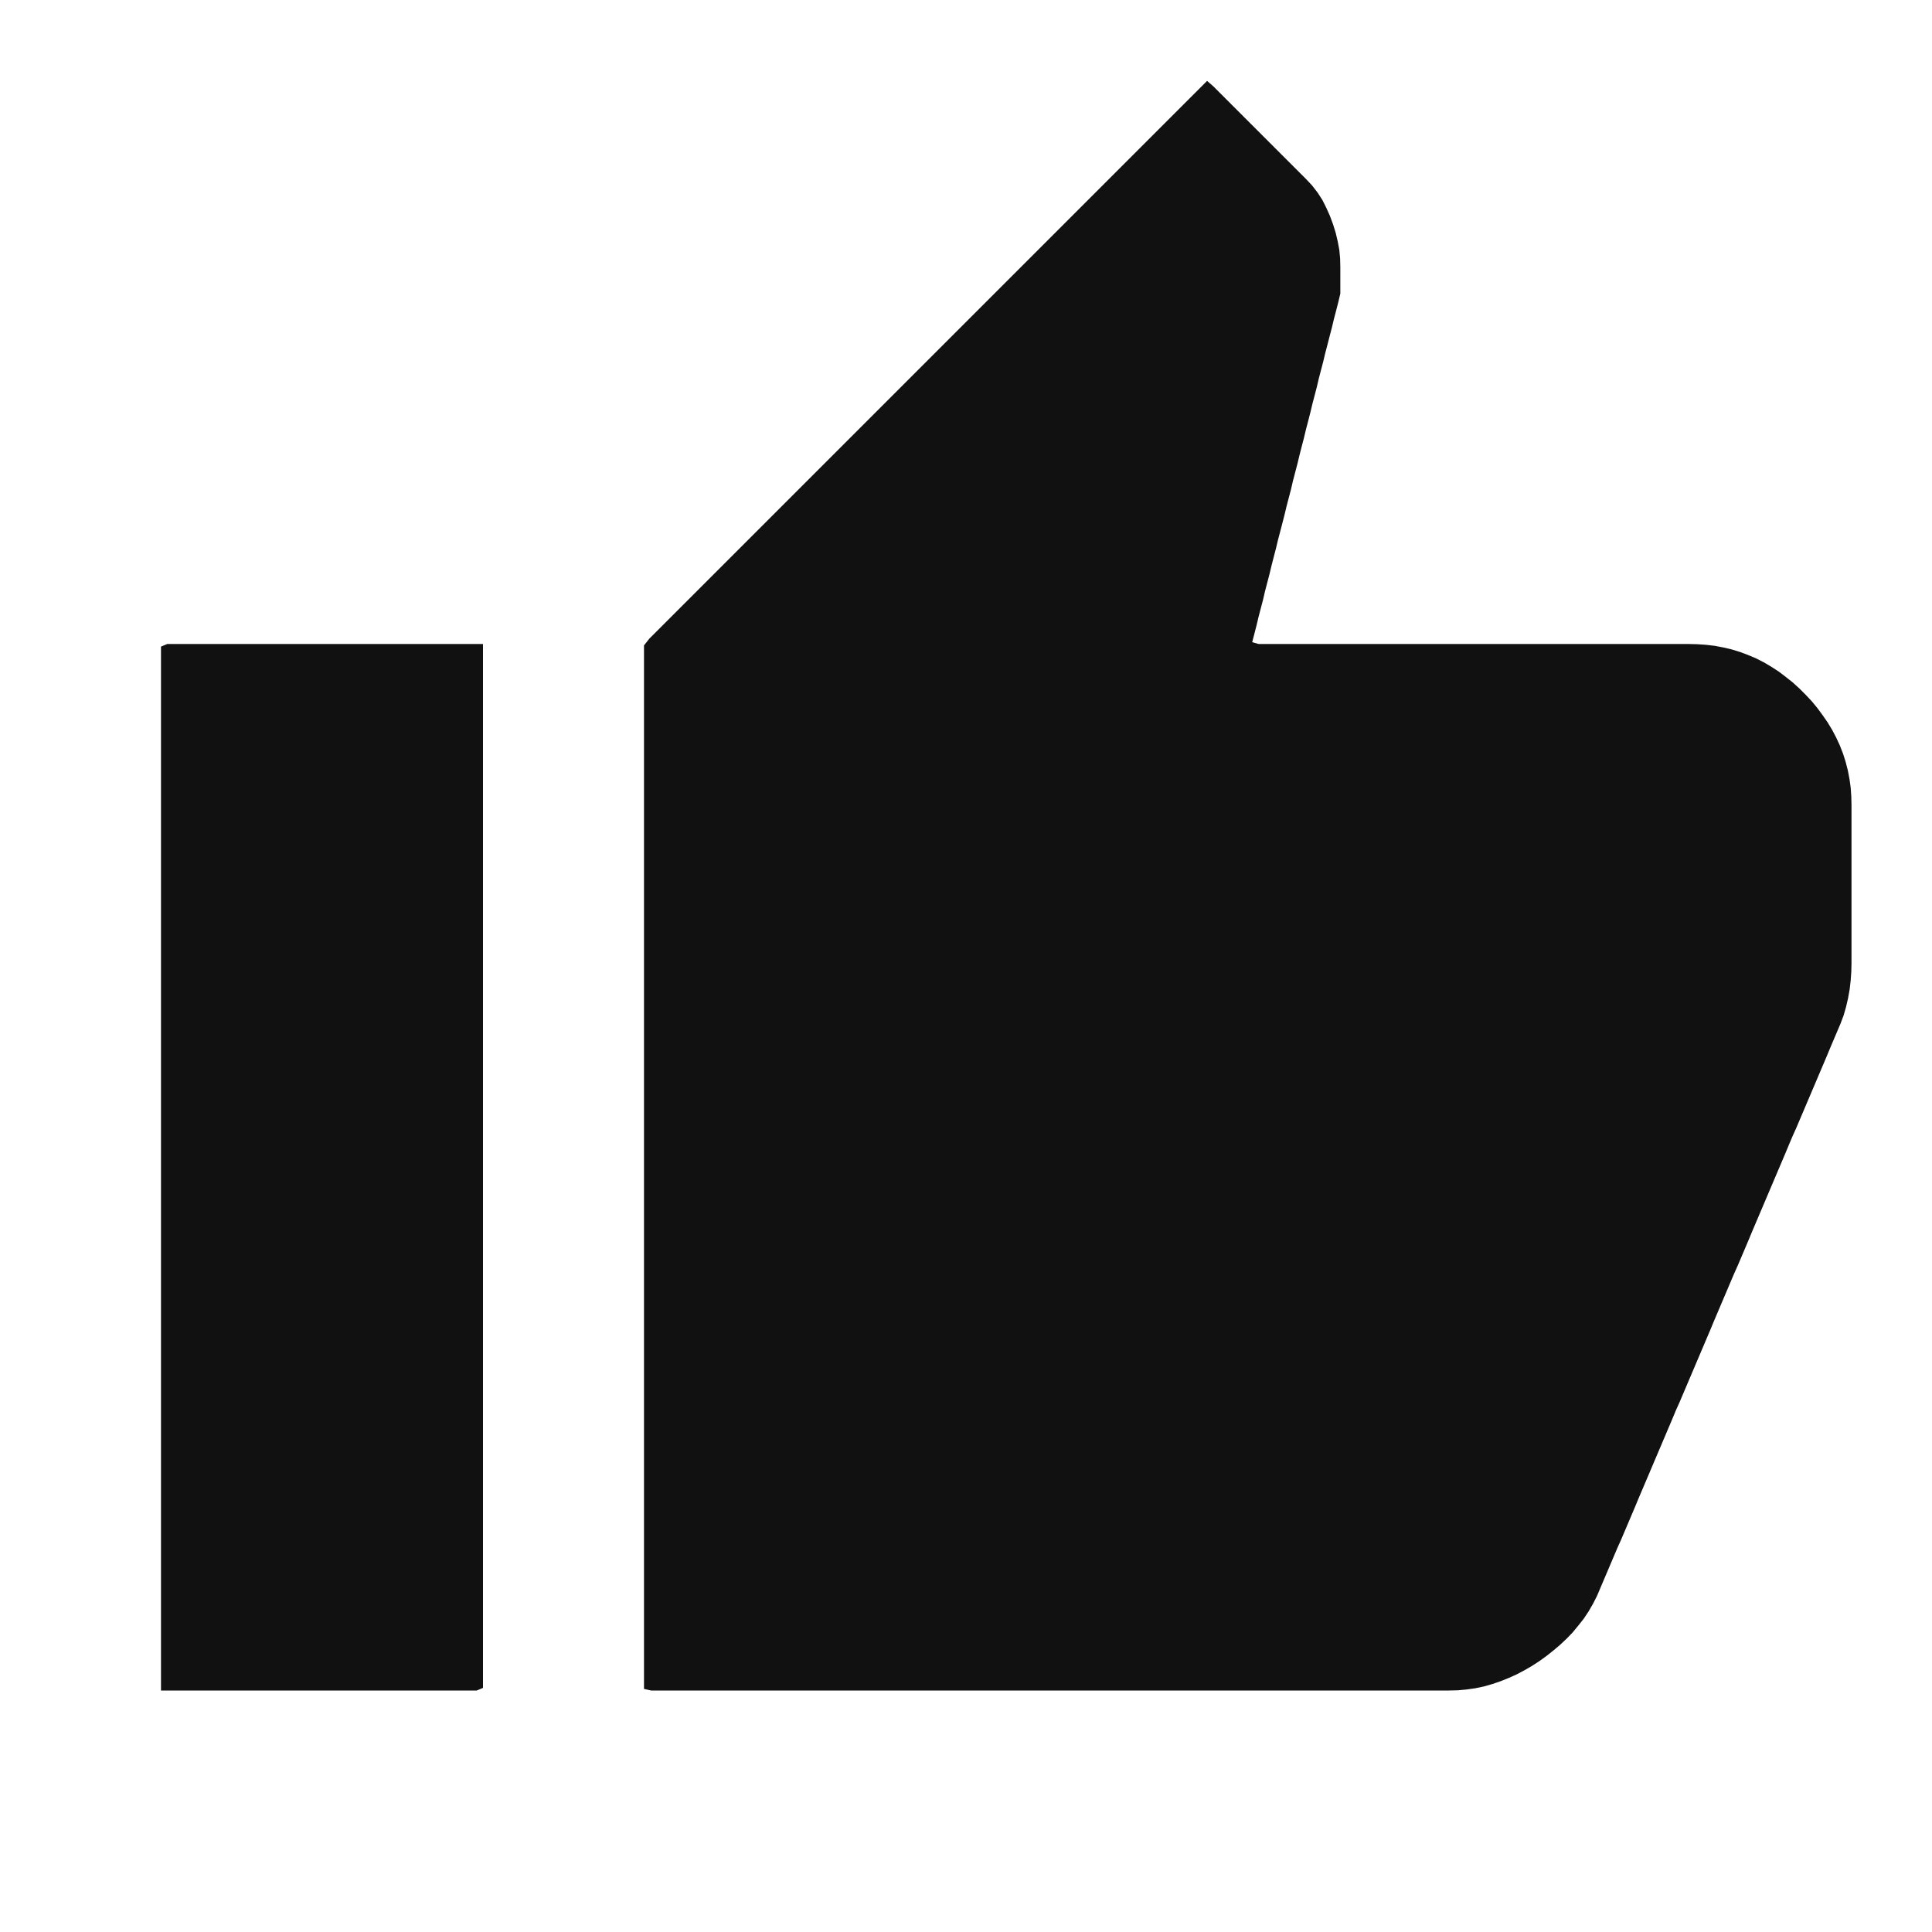
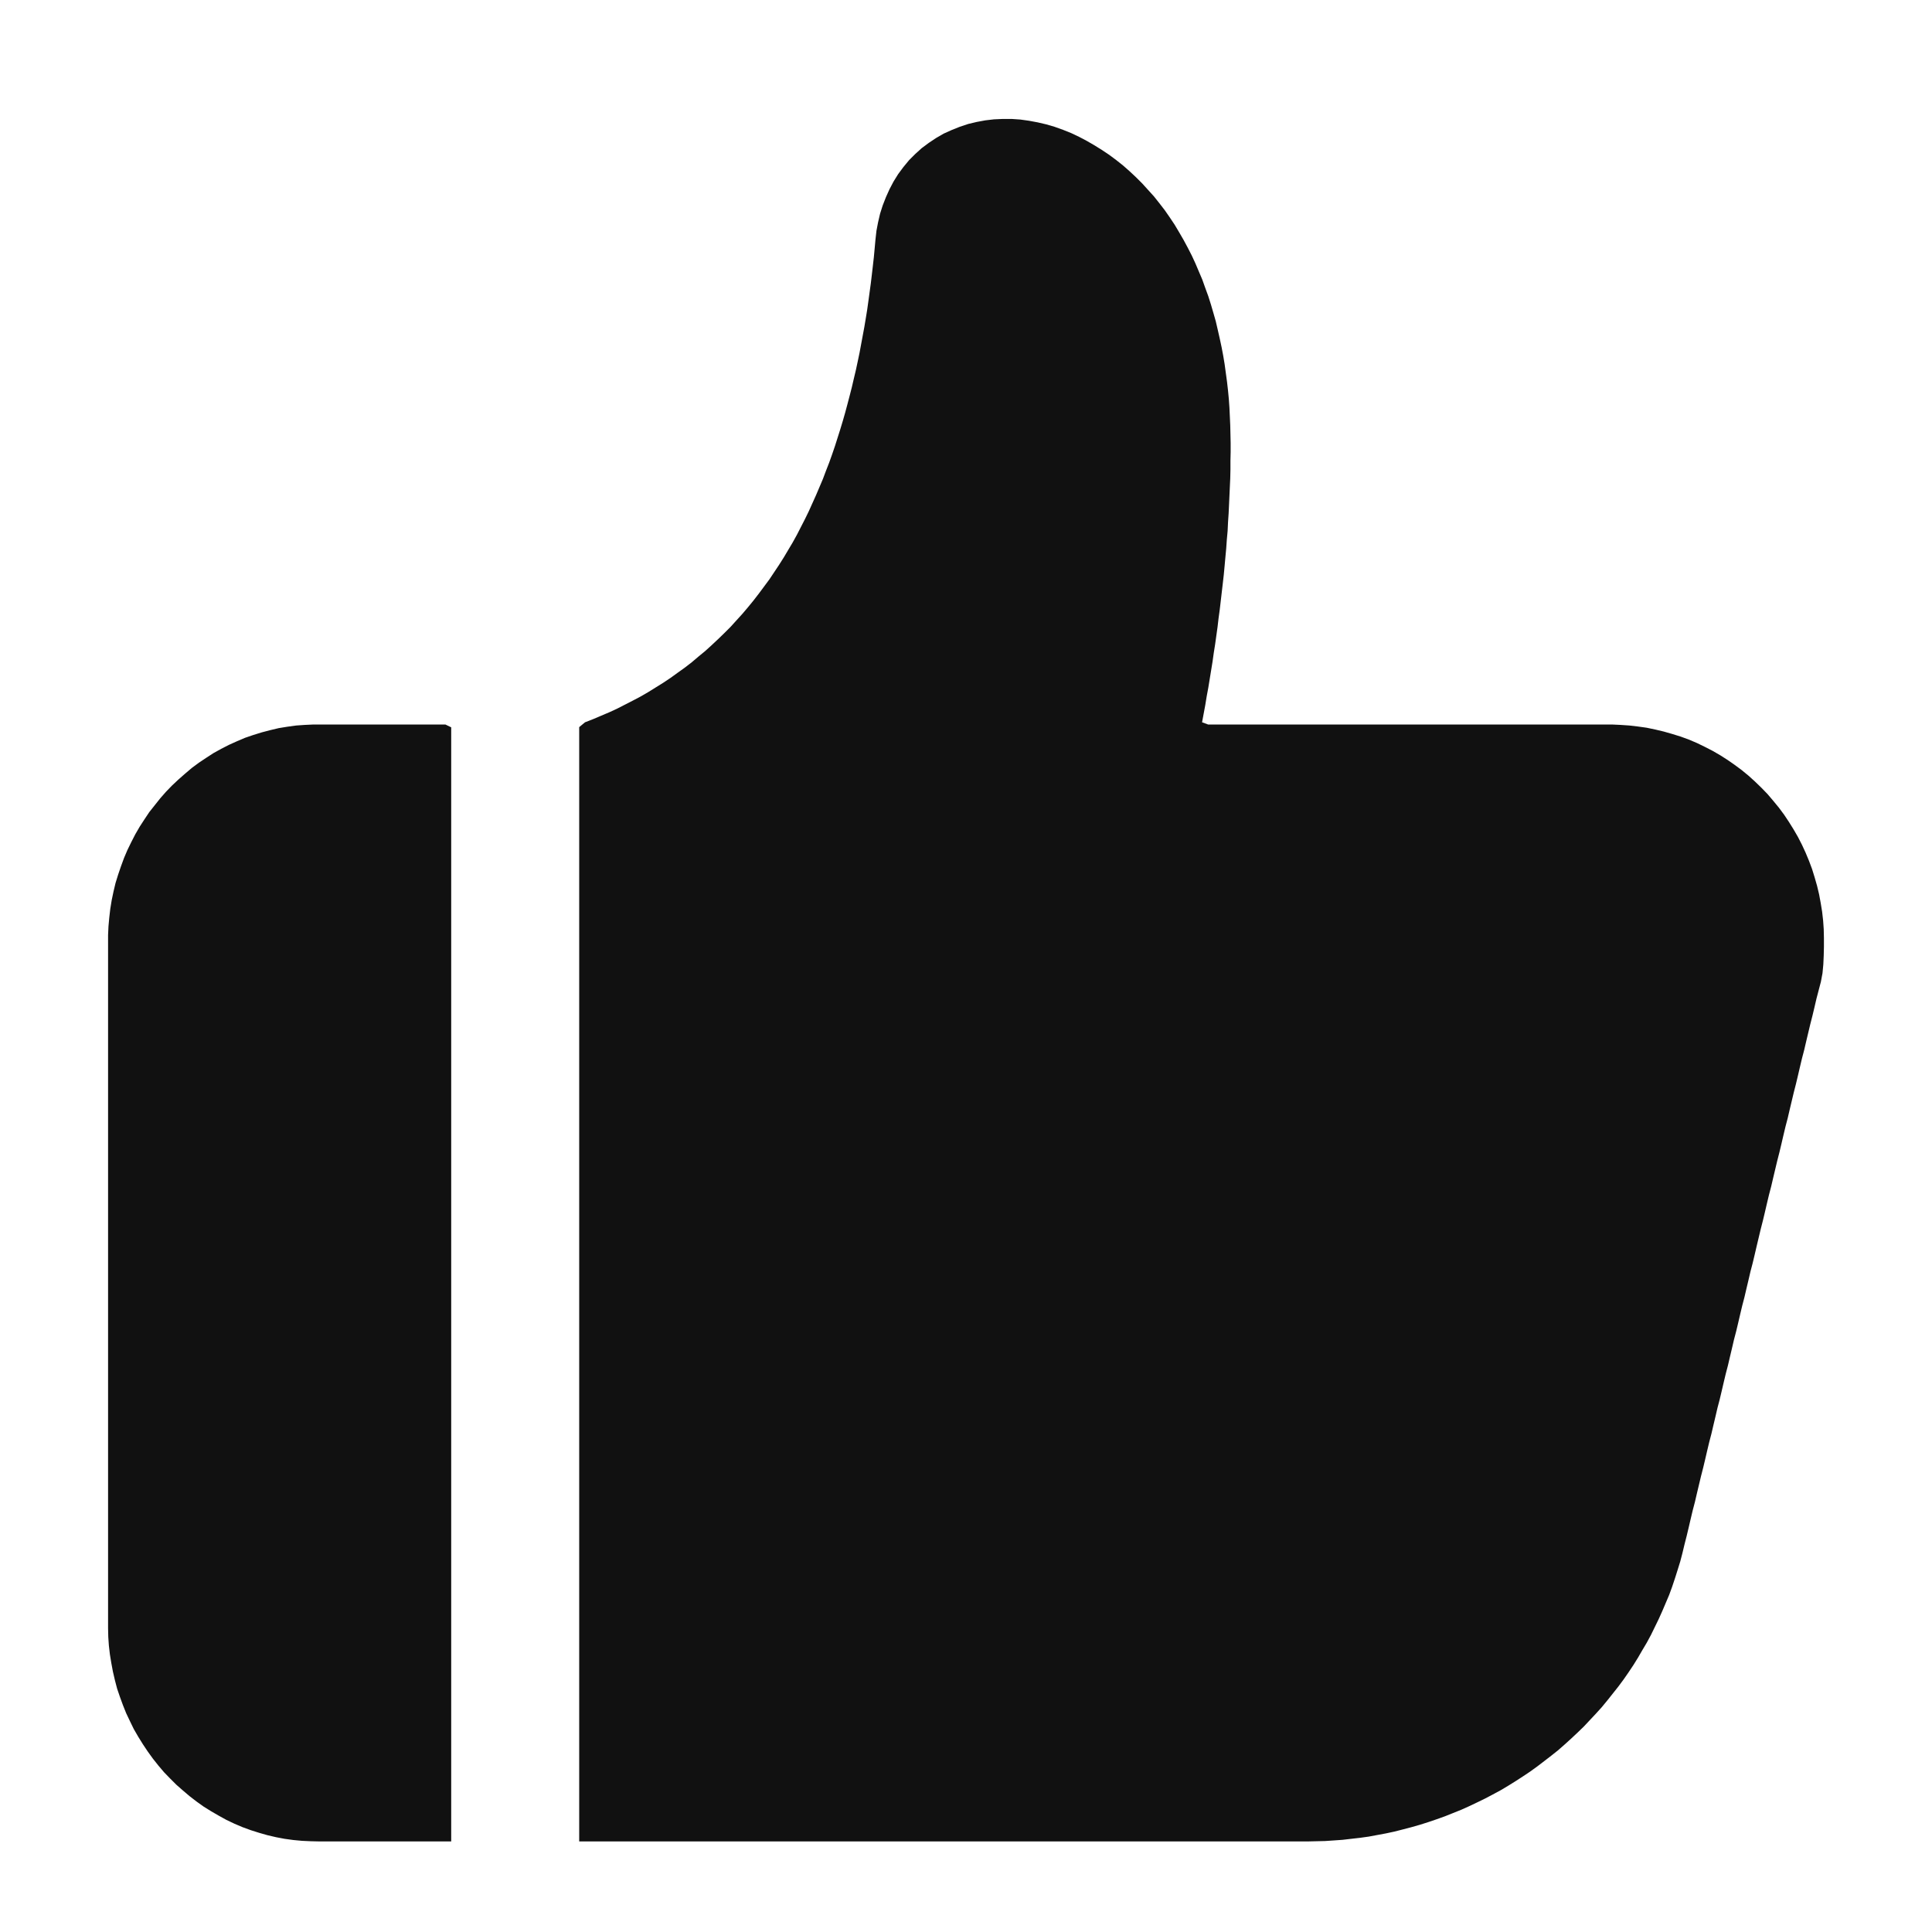
<svg xmlns="http://www.w3.org/2000/svg" width="22.0" height="22.0" viewBox="0 0 960.0 960.0">
-   <path d="M720.0 840.0L715.6 840.0L711.3 840.0L706.9 840.0L702.6 840.0L698.2 840.0L693.9 840.0L689.5 840.0L685.1 840.0L680.8 840.0L676.4 840.0L672.1 840.0L667.7 840.0L663.4 840.0L659.0 840.0L654.6 840.0L650.3 840.0L645.9 840.0L641.6 840.0L637.2 840.0L632.9 840.0L628.5 840.0L624.2 840.0L619.8 840.0L615.4 840.0L611.1 840.0L606.7 840.0L602.4 840.0L598.0 840.0L593.7 840.0L589.3 840.0L584.9 840.0L580.6 840.0L576.2 840.0L571.9 840.0L567.5 840.0L563.2 840.0L558.8 840.0L554.4 840.0L550.1 840.0L545.7 840.0L541.4 840.0L537.0 840.0L532.7 840.0L528.3 840.0L523.9 840.0L519.6 840.0L515.2 840.0L510.9 840.0L506.5 840.0L502.2 840.0L497.8 840.0L493.4 840.0L489.1 840.0L484.7 840.0L480.4 840.0L476.0 840.0L471.7 840.0L467.3 840.0L462.9 840.0L458.6 840.0L454.2 840.0L449.9 840.0L445.5 840.0L441.2 840.0L436.8 840.0L432.5 840.0L428.1 840.0L423.7 840.0L419.4 840.0L415.0 840.0L410.7 840.0L406.3 840.0L402.0 840.0L397.6 840.0L393.2 840.0L388.9 840.0L384.5 840.0L380.2 840.0L375.8 840.0L371.5 840.0L367.1 840.0L362.7 840.0L358.4 840.0L354.0 840.0L349.7 840.0L345.3 840.0L341.0 840.0L336.6 840.0L332.2 840.0L327.9 840.0L323.5 840.0L320.0 839.2L320.0 834.8L320.0 830.5L320.0 826.1L320.0 821.7L320.0 817.4L320.0 813.0L320.0 808.7L320.0 804.3L320.0 800.0L320.0 795.6L320.0 791.2L320.0 786.9L320.0 782.5L320.0 778.2L320.0 773.8L320.0 769.5L320.0 765.1L320.0 760.8L320.0 756.4L320.0 752.0L320.0 747.7L320.0 743.3L320.0 739.0L320.0 734.6L320.0 730.3L320.0 725.9L320.0 721.5L320.0 717.2L320.0 712.8L320.0 708.5L320.0 704.1L320.0 699.8L320.0 695.4L320.0 691.0L320.0 686.7L320.0 682.3L320.0 678.0L320.0 673.6L320.0 669.3L320.0 664.9L320.0 660.5L320.0 656.2L320.0 651.8L320.0 647.5L320.0 643.1L320.0 638.8L320.0 634.4L320.0 630.0L320.0 625.7L320.0 621.3L320.0 617.0L320.0 612.6L320.0 608.3L320.0 603.9L320.0 599.5L320.0 595.2L320.0 590.8L320.0 586.5L320.0 582.1L320.0 577.8L320.0 573.4L320.0 569.1L320.0 564.7L320.0 560.3L320.0 556.0L320.0 551.6L320.0 547.3L320.0 542.9L320.0 538.6L320.0 534.2L320.0 529.8L320.0 525.5L320.0 521.1L320.0 516.8L320.0 512.4L320.0 508.1L320.0 503.7L320.0 499.3L320.0 495.0L320.0 490.6L320.0 486.3L320.0 481.9L320.0 477.6L320.0 473.2L320.0 468.8L320.0 464.5L320.0 460.1L320.0 455.8L320.0 451.4L320.0 447.1L320.0 442.7L320.0 438.3L320.0 434.0L320.0 429.6L320.0 425.3L320.0 420.9L320.0 416.6L320.0 412.2L320.0 407.8L320.0 403.5L320.0 399.1L320.0 394.8L320.0 390.4L320.0 386.1L320.0 381.7L320.0 377.4L320.0 373.0L320.0 368.6L320.0 364.3L320.0 359.9L320.0 355.6L320.0 351.2L320.0 346.9L320.0 342.5L320.0 338.1L320.0 333.8L320.0 329.4L320.0 325.1L320.0 320.7L322.6 317.4L325.7 314.3L328.7 311.3L331.8 308.2L334.9 305.1L338.0 302.0L341.1 298.9L344.1 295.9L347.2 292.8L350.3 289.7L353.4 286.6L356.5 283.5L359.5 280.5L362.6 277.4L365.7 274.3L368.8 271.2L371.9 268.1L374.9 265.1L378.0 262.0L381.1 258.9L384.2 255.8L387.3 252.7L390.4 249.6L393.4 246.6L396.5 243.5L399.6 240.4L402.7 237.3L405.8 234.2L408.8 231.2L411.9 228.1L415.0 225.0L418.1 221.9L421.2 218.8L424.2 215.8L427.3 212.7L430.4 209.6L433.5 206.5L436.6 203.4L439.6 200.4L442.7 197.3L445.8 194.2L448.9 191.1L452.0 188.0L455.0 185.0L458.1 181.9L461.2 178.8L464.3 175.7L467.4 172.6L470.5 169.5L473.5 166.5L476.6 163.4L479.7 160.3L482.8 157.2L485.9 154.1L488.9 151.1L492.0 148.0L495.1 144.9L498.2 141.8L501.3 138.7L504.3 135.7L507.4 132.6L510.5 129.5L513.6 126.4L516.7 123.3L519.7 120.3L522.8 117.2L525.9 114.1L529.0 111.0L532.1 107.9L535.1 104.9L538.2 101.8L541.3 98.7L544.4 95.6L547.5 92.5L550.6 89.4L553.6 86.4L556.7 83.3L559.8 80.2L562.9 77.1L566.0 74.0L569.0 71.0L572.1 67.9L575.2 64.8L578.3 61.7L581.4 58.6L584.4 55.6L587.5 52.5L590.6 49.4L593.7 46.3L596.8 43.2L599.8 40.2L602.9 42.9L606.0 46.0L609.1 49.1L612.2 52.2L615.2 55.2L618.3 58.3L621.4 61.4L624.5 64.5L627.6 67.6L630.7 70.7L633.7 73.7L636.8 76.8L639.9 79.9L643.0 83.0L646.1 86.1L649.1 89.1L652.0 92.2L654.7 95.7L657.1 99.4L659.0 103.2L660.8 107.2L662.4 111.5L663.7 115.7L664.7 119.9L665.5 124.2L665.9 128.5L666.0 132.8L666.0 137.2L666.0 141.5L666.0 145.9L665.0 150.1L663.9 154.4L662.8 158.6L661.8 162.8L660.7 167.0L659.6 171.3L658.5 175.5L657.5 179.7L656.4 183.9L655.3 188.1L654.3 192.4L653.2 196.6L652.1 200.8L651.1 205.0L650.0 209.3L648.9 213.5L647.9 217.7L646.8 221.9L645.7 226.2L644.7 230.4L643.6 234.6L642.5 238.8L641.5 243.1L640.4 247.3L639.3 251.5L638.3 255.7L637.2 260.0L636.1 264.2L635.0 268.4L634.0 272.6L632.9 276.8L631.8 281.1L630.8 285.3L629.7 289.5L628.6 293.7L627.6 298.0L626.5 302.2L625.4 306.4L624.4 310.6L623.3 314.9L622.2 319.1L625.4 320.0L629.8 320.0L634.1 320.0L638.5 320.0L642.8 320.0L647.2 320.0L651.6 320.0L655.9 320.0L660.3 320.0L664.6 320.0L669.0 320.0L673.3 320.0L677.7 320.0L682.1 320.0L686.4 320.0L690.8 320.0L695.1 320.0L699.5 320.0L703.8 320.0L708.2 320.0L712.6 320.0L716.9 320.0L721.3 320.0L725.6 320.0L730.0 320.0L734.3 320.0L738.7 320.0L743.0 320.0L747.4 320.0L751.8 320.0L756.1 320.0L760.5 320.0L764.8 320.0L769.2 320.0L773.5 320.0L777.9 320.0L782.3 320.0L786.6 320.0L791.0 320.0L795.3 320.0L799.7 320.0L804.0 320.0L808.4 320.0L812.8 320.0L817.1 320.0L821.5 320.0L825.8 320.0L830.2 320.0L834.5 320.0L838.9 320.0L843.3 320.1L847.7 320.4L852.0 320.9L856.2 321.7L860.5 322.7L864.7 324.0L868.7 325.5L872.7 327.2L876.6 329.2L880.3 331.4L884.0 333.8L887.4 336.4L890.8 339.1L894.1 342.1L897.3 345.3L900.3 348.5L903.1 351.9L905.6 355.3L908.1 358.9L910.4 362.7L912.4 366.5L914.2 370.4L915.8 374.5L917.1 378.6L918.2 382.9L919.0 387.1L919.6 391.4L919.9 395.8L920.0 400.2L920.0 404.6L920.0 408.9L920.0 413.3L920.0 417.6L920.0 422.0L920.0 426.3L920.0 430.7L920.0 435.1L920.0 439.4L920.0 443.8L920.0 448.1L920.0 452.5L920.0 456.8L920.0 461.2L920.0 465.6L920.0 469.9L920.0 474.3L920.0 478.6L919.9 482.8L919.6 487.1L919.1 491.5L918.3 496.0L917.3 500.3L916.1 504.5L914.6 508.5L912.9 512.5L911.2 516.5L909.5 520.5L907.8 524.6L906.1 528.6L904.4 532.6L902.7 536.6L901.0 540.6L899.3 544.6L897.6 548.6L895.9 552.6L894.2 556.6L892.5 560.6L890.7 564.6L889.0 568.6L887.3 572.7L885.6 576.7L883.9 580.7L882.2 584.7L880.5 588.7L878.8 592.7L877.1 596.7L875.4 600.7L873.7 604.7L872.0 608.7L870.3 612.7L868.6 616.8L866.9 620.8L865.2 624.8L863.5 628.8L861.7 632.8L860.0 636.8L858.3 640.8L856.6 644.8L854.9 648.8L853.2 652.8L851.5 656.8L849.8 660.9L848.1 664.9L846.4 668.9L844.7 672.9L843.0 676.9L841.3 680.9L839.6 684.9L837.9 688.9L836.2 692.9L834.5 696.9L832.7 700.9L831.0 705.0L829.3 709.0L827.6 713.0L825.9 717.0L824.2 721.0L822.5 725.0L820.8 729.0L819.1 733.0L817.4 737.0L815.7 741.0L814.0 745.0L812.3 749.1L810.6 753.1L808.9 757.1L807.2 761.1L805.5 765.1L803.7 769.1L802.0 773.1L800.3 777.1L798.6 781.1L796.9 785.1L795.2 789.1L793.5 793.1L791.5 797.0L789.3 800.8L786.9 804.4L784.2 807.8L781.4 811.2L778.4 814.3L775.2 817.3L771.9 820.1L768.5 822.8L764.9 825.4L761.2 827.8L757.4 830.0L753.6 832.0L749.6 833.8L745.6 835.4L741.5 836.8L737.3 838.0L733.0 838.9L728.7 839.5L724.4 839.9L720.0 840.0ZM240.0 320.0L240.0 324.4L240.0 328.7L240.0 333.1L240.0 337.4L240.0 341.8L240.0 346.2L240.0 350.5L240.0 354.9L240.0 359.2L240.0 363.6L240.0 367.9L240.0 372.3L240.0 376.7L240.0 381.0L240.0 385.4L240.0 389.7L240.0 394.1L240.0 398.5L240.0 402.8L240.0 407.2L240.0 411.5L240.0 415.9L240.0 420.3L240.0 424.6L240.0 429.0L240.0 433.3L240.0 437.7L240.0 442.1L240.0 446.4L240.0 450.8L240.0 455.1L240.0 459.5L240.0 463.8L240.0 468.2L240.0 472.6L240.0 476.9L240.0 481.3L240.0 485.6L240.0 490.0L240.0 494.4L240.0 498.7L240.0 503.1L240.0 507.4L240.0 511.8L240.0 516.2L240.0 520.5L240.0 524.9L240.0 529.2L240.0 533.6L240.0 537.9L240.0 542.3L240.0 546.7L240.0 551.0L240.0 555.4L240.0 559.7L240.0 564.1L240.0 568.5L240.0 572.8L240.0 577.2L240.0 581.5L240.0 585.9L240.0 590.3L240.0 594.6L240.0 599.0L240.0 603.3L240.0 607.7L240.0 612.1L240.0 616.4L240.0 620.8L240.0 625.1L240.0 629.5L240.0 633.8L240.0 638.2L240.0 642.6L240.0 646.9L240.0 651.3L240.0 655.6L240.0 660.0L240.0 664.4L240.0 668.7L240.0 673.1L240.0 677.4L240.0 681.8L240.0 686.2L240.0 690.5L240.0 694.9L240.0 699.2L240.0 703.6L240.0 707.9L240.0 712.3L240.0 716.7L240.0 721.0L240.0 725.4L240.0 729.7L240.0 734.1L240.0 738.5L240.0 742.8L240.0 747.2L240.0 751.5L240.0 755.9L240.0 760.3L240.0 764.6L240.0 769.0L240.0 773.3L240.0 777.7L240.0 782.1L240.0 786.4L240.0 790.8L240.0 795.1L240.0 799.5L240.0 803.8L240.0 808.2L240.0 812.6L240.0 816.9L240.0 821.3L240.0 825.6L240.0 830.0L240.0 834.4L240.0 838.7L236.9 840.0L232.6 840.0L228.2 840.0L223.8 840.0L219.5 840.0L215.1 840.0L210.8 840.0L206.4 840.0L202.1 840.0L197.7 840.0L193.3 840.0L189.0 840.0L184.6 840.0L180.3 840.0L175.9 840.0L171.5 840.0L167.2 840.0L162.8 840.0L158.5 840.0L154.1 840.0L149.7 840.0L145.4 840.0L141.0 840.0L136.7 840.0L132.3 840.0L127.9 840.0L123.6 840.0L119.2 840.0L114.9 840.0L110.5 840.0L106.2 840.0L101.8 840.0L97.4 840.0L93.1 840.0L88.7 840.0L84.4 840.0L80.0 840.0L80.0 835.6L80.0 831.3L80.0 826.9L80.0 822.6L80.0 818.2L80.0 813.8L80.0 809.5L80.0 805.1L80.0 800.8L80.0 796.4L80.0 792.1L80.0 787.7L80.0 783.3L80.0 779.0L80.0 774.6L80.0 770.3L80.0 765.9L80.0 761.5L80.0 757.2L80.0 752.8L80.0 748.5L80.0 744.1L80.0 739.7L80.0 735.4L80.0 731.0L80.0 726.7L80.0 722.3L80.0 717.9L80.0 713.6L80.0 709.2L80.0 704.9L80.0 700.5L80.0 696.2L80.0 691.8L80.0 687.4L80.0 683.1L80.0 678.7L80.0 674.4L80.0 670.0L80.0 665.6L80.0 661.3L80.0 656.9L80.0 652.6L80.0 648.2L80.0 643.8L80.0 639.5L80.0 635.1L80.0 630.8L80.0 626.4L80.0 622.1L80.0 617.7L80.0 613.3L80.0 609.0L80.0 604.6L80.0 600.3L80.0 595.9L80.0 591.5L80.0 587.2L80.0 582.8L80.0 578.5L80.0 574.1L80.0 569.7L80.0 565.4L80.0 561.0L80.0 556.7L80.0 552.3L80.0 547.9L80.0 543.6L80.0 539.2L80.0 534.9L80.0 530.5L80.0 526.2L80.0 521.8L80.0 517.4L80.0 513.1L80.0 508.7L80.0 504.4L80.0 500.0L80.0 495.6L80.0 491.3L80.0 486.9L80.0 482.6L80.0 478.2L80.0 473.8L80.0 469.5L80.0 465.1L80.0 460.8L80.0 456.4L80.0 452.1L80.0 447.7L80.0 443.3L80.0 439.0L80.0 434.6L80.0 430.3L80.0 425.9L80.0 421.5L80.0 417.2L80.0 412.8L80.0 408.5L80.0 404.1L80.0 399.7L80.0 395.4L80.0 391.0L80.0 386.7L80.0 382.3L80.0 377.9L80.0 373.6L80.0 369.2L80.0 364.9L80.0 360.5L80.0 356.2L80.0 351.8L80.0 347.4L80.0 343.1L80.0 338.7L80.0 334.4L80.0 330.0L80.0 325.6L80.0 321.3L83.1 320.0L87.4 320.0L91.8 320.0L96.2 320.0L100.5 320.0L104.9 320.0L109.2 320.0L113.6 320.0L117.9 320.0L122.3 320.0L126.7 320.0L131.0 320.0L135.4 320.0L139.7 320.0L144.1 320.0L148.5 320.0L152.8 320.0L157.2 320.0L161.5 320.0L165.9 320.0L170.3 320.0L174.6 320.0L179.0 320.0L183.3 320.0L187.7 320.0L192.1 320.0L196.4 320.0L200.8 320.0L205.1 320.0L209.5 320.0L213.8 320.0L218.2 320.0L222.6 320.0L226.9 320.0L231.3 320.0L235.6 320.0L240.0 320.0Z" fill="#111111" />
+   <path d="M224.2 915.0L224.2 910.6L224.2 906.3L224.2 901.9L224.2 897.6L224.2 893.2L224.2 888.8L224.2 884.5L224.2 880.1L224.2 875.8L224.2 871.4L224.2 867.1L224.2 862.7L224.2 858.3L224.2 854.0L224.2 849.6L224.2 845.3L224.2 840.9L224.2 836.5L224.2 832.2L224.2 827.8L224.2 823.5L224.2 819.1L224.2 814.7L224.2 810.4L224.2 806.0L224.2 801.7L224.2 797.3L224.2 793.0L224.2 788.6L224.2 784.2L224.2 779.9L224.2 775.5L224.2 771.2L224.2 766.8L224.2 762.4L224.2 758.1L224.2 753.7L224.2 749.4L224.2 745.0L224.2 740.6L224.2 736.3L224.2 731.9L224.2 727.6L224.2 723.2L224.2 718.9L224.2 714.5L224.2 710.1L224.2 705.8L224.2 701.4L224.2 697.1L224.2 692.7L224.2 688.3L224.2 684.0L224.2 679.6L224.2 675.3L224.2 670.9L224.2 666.5L224.2 662.2L224.2 657.8L224.2 653.5L224.2 649.1L224.2 644.8L224.2 640.4L224.2 636.0L224.2 631.7L224.2 627.3L224.2 623.0L224.2 618.6L224.2 614.2L224.2 609.9L224.2 605.5L224.2 601.2L224.2 596.8L224.2 592.4L224.2 588.1L224.2 583.7L224.2 579.4L224.2 575.0L224.2 570.6L224.2 566.3L224.2 561.9L224.2 557.6L224.2 553.2L224.2 548.9L224.2 544.5L224.2 540.1L224.2 535.8L224.2 531.4L224.2 527.1L224.2 522.7L224.2 518.3L224.2 514.0L224.2 509.6L224.2 505.3L224.2 500.9L224.2 496.5L224.2 492.2L224.2 487.8L224.2 483.5L224.2 479.1L224.2 474.8L224.2 470.4L224.2 466.0L224.2 461.7L224.2 457.3L224.2 453.0L224.2 448.6L224.2 444.2L224.2 439.9L224.2 435.5L224.2 431.2L224.2 426.8L224.2 422.4L224.2 418.1L224.2 413.7L224.2 409.4L224.2 405.0L224.2 400.7L224.2 396.3L224.2 391.9L224.2 387.6L224.2 383.2L224.2 378.9L224.2 374.5L224.2 370.1L224.2 365.8L224.2 361.4L221.3 360.0L216.9 360.0L212.5 360.0L208.2 360.0L203.8 360.0L199.5 360.0L195.1 360.0L190.8 360.0L186.4 360.0L182.0 360.0L177.7 360.0L173.3 360.0L169.0 360.0L164.6 360.0L160.2 360.0L155.9 360.0L151.5 360.2L147.2 360.5L142.8 361.1L138.5 361.8L134.3 362.8L130.1 363.9L125.9 365.2L121.8 366.6L117.8 368.3L113.8 370.1L109.9 372.1L106.1 374.2L102.4 376.6L98.8 379.0L95.3 381.6L92.0 384.4L88.7 387.3L85.5 390.3L82.5 393.4L79.6 396.7L76.9 400.1L74.2 403.5L71.8 407.1L69.4 410.8L67.2 414.6L65.2 418.5L63.3 422.4L61.6 426.4L60.1 430.5L58.7 434.6L57.4 438.8L56.4 443.0L55.5 447.3L54.8 451.6L54.3 455.9L53.9 460.3L53.7 464.6L53.7 469.0L53.7 473.3L53.7 477.7L53.7 482.1L53.7 486.4L53.7 490.8L53.7 495.1L53.7 499.5L53.7 503.9L53.7 508.2L53.7 512.6L53.7 516.9L53.7 521.3L53.7 525.7L53.7 530.0L53.7 534.4L53.7 538.7L53.7 543.1L53.7 547.4L53.7 551.8L53.7 556.2L53.7 560.5L53.7 564.9L53.7 569.2L53.7 573.6L53.7 578.0L53.7 582.3L53.7 586.7L53.7 591.0L53.7 595.4L53.7 599.8L53.7 604.1L53.7 608.5L53.7 612.8L53.7 617.2L53.7 621.5L53.7 625.9L53.7 630.3L53.7 634.6L53.7 639.0L53.7 643.3L53.7 647.7L53.7 652.1L53.7 656.4L53.7 660.8L53.7 665.1L53.7 669.5L53.7 673.9L53.7 678.2L53.7 682.6L53.7 686.9L53.7 691.3L53.7 695.6L53.7 700.0L53.7 704.4L53.7 708.7L53.7 713.1L53.7 717.4L53.7 721.8L53.7 726.2L53.7 730.5L53.7 734.9L53.7 739.2L53.7 743.6L53.7 748.0L53.7 752.3L53.7 756.7L53.7 761.0L53.7 765.4L53.7 769.7L53.7 774.1L53.7 778.5L53.7 782.8L53.7 787.2L53.7 791.5L53.7 795.9L53.7 800.3L53.7 804.6L53.7 809.0L53.8 813.4L54.1 817.7L54.6 822.0L55.3 826.3L56.1 830.6L57.1 834.9L58.2 839.1L59.6 843.2L61.1 847.3L62.7 851.3L64.6 855.3L66.5 859.2L68.7 863.0L71.0 866.7L73.4 870.3L76.0 873.9L78.7 877.3L81.5 880.6L84.5 883.7L87.6 886.8L90.9 889.7L94.2 892.5L97.7 895.2L101.2 897.7L104.9 900.0L108.7 902.2L112.5 904.3L116.5 906.2L120.5 907.9L124.6 909.4L128.7 910.7L132.9 911.9L137.2 912.9L141.4 913.7L145.8 914.3L150.1 914.7L154.4 914.9L158.8 915.0L163.2 915.0L167.5 915.0L171.9 915.0L176.3 915.0L180.6 915.0L185.0 915.0L189.3 915.0L193.7 915.0L198.0 915.0L202.4 915.0L206.8 915.0L211.1 915.0L215.5 915.0L219.8 915.0L224.2 915.0ZM287.8 915.0L287.8 910.6L287.8 906.3L287.8 901.9L287.8 897.6L287.8 893.2L287.8 888.8L287.8 884.5L287.8 880.1L287.8 875.8L287.8 871.4L287.8 867.0L287.8 862.7L287.8 858.3L287.8 854.0L287.8 849.6L287.8 845.2L287.8 840.9L287.8 836.5L287.8 832.2L287.8 827.8L287.8 823.4L287.8 819.1L287.8 814.7L287.8 810.4L287.8 806.0L287.8 801.6L287.8 797.3L287.8 792.9L287.8 788.6L287.8 784.2L287.8 779.8L287.8 775.5L287.8 771.1L287.8 766.8L287.8 762.4L287.8 758.0L287.8 753.7L287.8 749.3L287.8 745.0L287.8 740.6L287.8 736.2L287.8 731.9L287.8 727.5L287.8 723.2L287.8 718.8L287.8 714.4L287.8 710.1L287.8 705.7L287.8 701.4L287.8 697.0L287.8 692.6L287.8 688.3L287.8 683.9L287.8 679.6L287.8 675.2L287.8 670.8L287.8 666.5L287.8 662.1L287.8 657.8L287.8 653.4L287.8 649.0L287.8 644.7L287.8 640.3L287.8 636.0L287.8 631.6L287.8 627.3L287.8 622.9L287.8 618.5L287.8 614.2L287.8 609.8L287.8 605.5L287.8 601.1L287.8 596.7L287.8 592.4L287.8 588.0L287.8 583.7L287.8 579.3L287.8 574.9L287.8 570.6L287.8 566.2L287.8 561.9L287.8 557.5L287.8 553.1L287.8 548.8L287.8 544.4L287.8 540.1L287.8 535.7L287.8 531.3L287.8 527.0L287.8 522.6L287.8 518.3L287.8 513.9L287.8 509.5L287.8 505.2L287.8 500.8L287.8 496.5L287.8 492.1L287.8 487.7L287.8 483.4L287.8 479.0L287.8 474.7L287.8 470.3L287.8 465.9L287.8 461.6L287.8 457.2L287.8 452.9L287.8 448.5L287.8 444.1L287.8 439.8L287.8 435.4L287.8 431.1L287.8 426.7L287.8 422.3L287.8 418.0L287.8 413.6L287.8 409.3L287.8 404.9L287.8 400.5L287.8 396.2L287.8 391.8L287.8 387.5L287.8 383.1L287.8 378.7L287.8 374.4L287.8 370.0L287.8 365.7L287.8 361.3L290.7 358.9L294.8 357.3L298.8 355.6L302.8 353.9L306.7 352.1L310.6 350.1L314.5 348.1L318.3 346.1L322.1 343.9L325.8 341.6L329.5 339.3L333.1 336.9L336.7 334.3L340.2 331.8L343.7 329.1L347.0 326.3L350.4 323.5L353.6 320.6L356.8 317.6L359.9 314.6L363.0 311.5L365.9 308.3L368.9 305.0L371.7 301.7L374.4 298.4L377.1 294.9L379.7 291.4L382.3 287.9L384.7 284.3L387.1 280.7L389.5 276.9L391.7 273.2L393.9 269.5L396.0 265.7L398.0 261.8L400.0 257.9L401.9 254.0L403.7 250.0L405.5 246.0L407.2 242.0L408.9 238.0L410.4 234.0L412.0 229.9L413.5 225.7L414.9 221.6L416.2 217.5L417.5 213.4L418.8 209.1L420.0 204.9L421.1 200.8L422.2 196.6L423.3 192.3L424.3 188.0L425.3 183.8L426.2 179.6L427.1 175.3L427.9 171.0L428.7 166.7L429.5 162.4L430.2 158.2L430.9 153.9L431.5 149.6L432.1 145.2L432.7 140.8L433.2 136.6L433.7 132.3L434.2 127.9L434.6 123.6L435.0 119.2L435.5 114.7L436.3 110.5L437.3 106.2L438.6 102.1L440.2 98.0L442.0 94.0L444.0 90.2L446.3 86.5L448.9 83.0L451.7 79.6L454.8 76.5L458.0 73.6L461.5 71.0L465.1 68.6L468.9 66.4L472.9 64.6L476.9 63.0L481.1 61.6L485.3 60.6L489.6 59.8L493.9 59.3L498.3 59.1L502.7 59.1L507.0 59.4L511.3 60.0L515.6 60.8L519.9 61.8L524.0 63.0L528.2 64.5L532.2 66.1L536.2 68.0L540.0 70.0L543.8 72.2L547.5 74.5L551.1 76.9L554.6 79.5L558.0 82.2L561.3 85.1L564.5 88.1L567.6 91.2L570.5 94.4L573.4 97.6L576.1 101.0L578.8 104.5L581.3 108.1L583.7 111.7L585.9 115.4L588.1 119.2L590.2 123.1L592.2 127.0L594.0 130.9L595.7 134.9L597.4 138.9L598.9 143.1L600.4 147.2L601.7 151.3L602.9 155.4L604.1 159.6L605.1 163.9L606.1 168.3L607.0 172.5L607.8 176.7L608.5 180.9L609.1 185.3L609.7 189.7L610.2 194.1L610.6 198.3L610.9 202.6L611.1 206.9L611.3 211.3L611.4 215.7L611.5 220.2L611.5 224.6L611.4 229.0L611.4 233.3L611.3 237.7L611.1 242.0L610.9 246.4L610.7 250.8L610.5 255.1L610.2 259.5L610.0 263.8L609.6 268.2L609.3 272.5L608.9 276.8L608.5 281.2L608.1 285.5L607.6 289.9L607.1 294.2L606.6 298.5L606.1 302.8L605.5 307.2L605.0 311.5L604.4 315.8L603.8 320.1L603.1 324.5L602.5 328.8L601.8 333.1L601.1 337.4L600.4 341.7L599.6 346.0L598.9 350.3L598.1 354.6L597.3 358.9L600.3 360.0L604.7 360.0L609.0 360.0L613.4 360.0L617.7 360.0L622.1 360.0L626.5 360.0L630.8 360.0L635.2 360.0L639.5 360.0L643.9 360.0L648.3 360.0L652.6 360.0L657.0 360.0L661.3 360.0L665.7 360.0L670.1 360.0L674.4 360.0L678.8 360.0L683.1 360.0L687.5 360.0L691.9 360.0L696.2 360.0L700.6 360.0L704.9 360.0L709.3 360.0L713.7 360.0L718.0 360.0L722.4 360.0L726.7 360.0L731.1 360.0L735.5 360.0L739.8 360.0L744.2 360.0L748.5 360.0L752.9 360.0L757.2 360.0L761.6 360.0L766.0 360.0L770.3 360.0L774.7 360.0L779.0 360.0L783.4 360.0L787.8 360.0L792.1 360.0L796.5 360.0L800.9 360.0L805.2 360.2L809.6 360.5L813.9 361.0L818.2 361.6L822.5 362.5L826.7 363.5L830.9 364.7L835.1 366.0L839.2 367.5L843.2 369.2L847.1 371.1L851.0 373.1L854.8 375.3L858.4 377.6L862.0 380.1L865.5 382.7L868.9 385.5L872.1 388.4L875.3 391.5L878.3 394.6L881.1 397.9L883.9 401.3L886.5 404.8L888.9 408.4L891.2 412.1L893.4 415.9L895.4 419.8L897.2 423.7L898.9 427.8L900.4 431.8L901.7 436.0L902.9 440.2L903.9 444.4L904.7 448.7L905.4 453.0L905.9 457.4L906.2 461.7L906.3 466.1L906.3 470.5L906.2 474.8L906.0 479.2L905.6 483.5L904.8 487.8L903.7 492.0L902.6 496.2L901.6 500.5L900.6 504.7L899.5 509.0L898.5 513.2L897.5 517.4L896.5 521.7L895.4 525.9L894.4 530.1L893.4 534.4L892.4 538.6L891.3 542.9L890.3 547.1L889.3 551.3L888.3 555.6L887.2 559.8L886.2 564.0L885.2 568.3L884.2 572.5L883.1 576.8L882.1 581.0L881.1 585.2L880.1 589.5L879.0 593.7L878.0 597.9L877.0 602.2L876.0 606.4L874.9 610.7L873.9 614.9L872.9 619.1L871.9 623.4L870.9 627.6L869.8 631.8L868.8 636.1L867.8 640.3L866.8 644.6L865.7 648.8L864.7 653.0L863.7 657.3L862.7 661.5L861.6 665.7L860.6 670.0L859.6 674.2L858.6 678.5L857.5 682.7L856.5 686.9L855.5 691.2L854.5 695.4L853.4 699.6L852.4 703.9L851.4 708.1L850.4 712.4L849.3 716.6L848.3 720.8L847.3 725.1L846.3 729.3L845.2 733.6L844.2 737.8L843.2 742.0L842.2 746.3L841.1 750.5L840.1 754.7L839.1 759.0L838.1 763.2L837.0 767.5L836.0 771.7L834.9 775.9L833.6 780.1L832.3 784.2L830.9 788.4L829.4 792.5L827.7 796.5L826.0 800.5L824.2 804.5L822.3 808.4L820.4 812.3L818.3 816.2L816.1 819.9L813.9 823.7L811.6 827.4L809.2 831.0L806.7 834.6L804.1 838.1L801.4 841.5L798.7 844.9L795.9 848.3L793.0 851.5L790.0 854.7L787.0 857.9L783.9 860.9L780.7 863.9L777.5 866.8L774.2 869.7L770.8 872.4L767.3 875.1L763.9 877.7L760.3 880.3L756.7 882.7L753.0 885.1L749.3 887.4L745.6 889.6L741.7 891.7L737.9 893.7L734.0 895.6L730.0 897.5L726.0 899.3L722.0 900.9L718.0 902.5L713.8 904.0L709.7 905.4L705.6 906.7L701.4 907.9L697.2 909.0L692.9 910.1L688.7 911.0L684.4 911.8L680.1 912.6L675.8 913.2L671.4 913.7L667.1 914.2L662.8 914.5L658.4 914.8L654.1 914.9L649.7 915.0L645.3 915.0L640.9 915.0L636.6 915.0L632.2 915.0L627.9 915.0L623.5 915.0L619.1 915.0L614.8 915.0L610.4 915.0L606.1 915.0L601.7 915.0L597.3 915.0L593.0 915.0L588.6 915.0L584.3 915.0L579.9 915.0L575.5 915.0L571.2 915.0L566.8 915.0L562.5 915.0L558.1 915.0L553.8 915.0L549.4 915.0L545.0 915.0L540.7 915.0L536.3 915.0L532.0 915.0L527.6 915.0L523.2 915.0L518.9 915.0L514.5 915.0L510.2 915.0L505.8 915.0L501.4 915.0L497.1 915.0L492.7 915.0L488.4 915.0L484.0 915.0L479.6 915.0L475.3 915.0L470.9 915.0L466.6 915.0L462.2 915.0L457.8 915.0L453.5 915.0L449.1 915.0L444.8 915.0L440.4 915.0L436.0 915.0L431.7 915.0L427.3 915.0L423.0 915.0L418.6 915.0L414.2 915.0L409.9 915.0L405.5 915.0L401.2 915.0L396.8 915.0L392.4 915.0L388.1 915.0L383.7 915.0L379.4 915.0L375.0 915.0L370.6 915.0L366.3 915.0L361.9 915.0L357.6 915.0L353.2 915.0L348.8 915.0L344.5 915.0L340.1 915.0L335.8 915.0L331.4 915.0L327.0 915.0L322.7 915.0L318.3 915.0L314.0 915.0L309.6 915.0L305.2 915.0L300.9 915.0L296.5 915.0L292.2 915.0L287.8 915.0Z" fill="#111111" fill-rule="evenodd" />
</svg>
